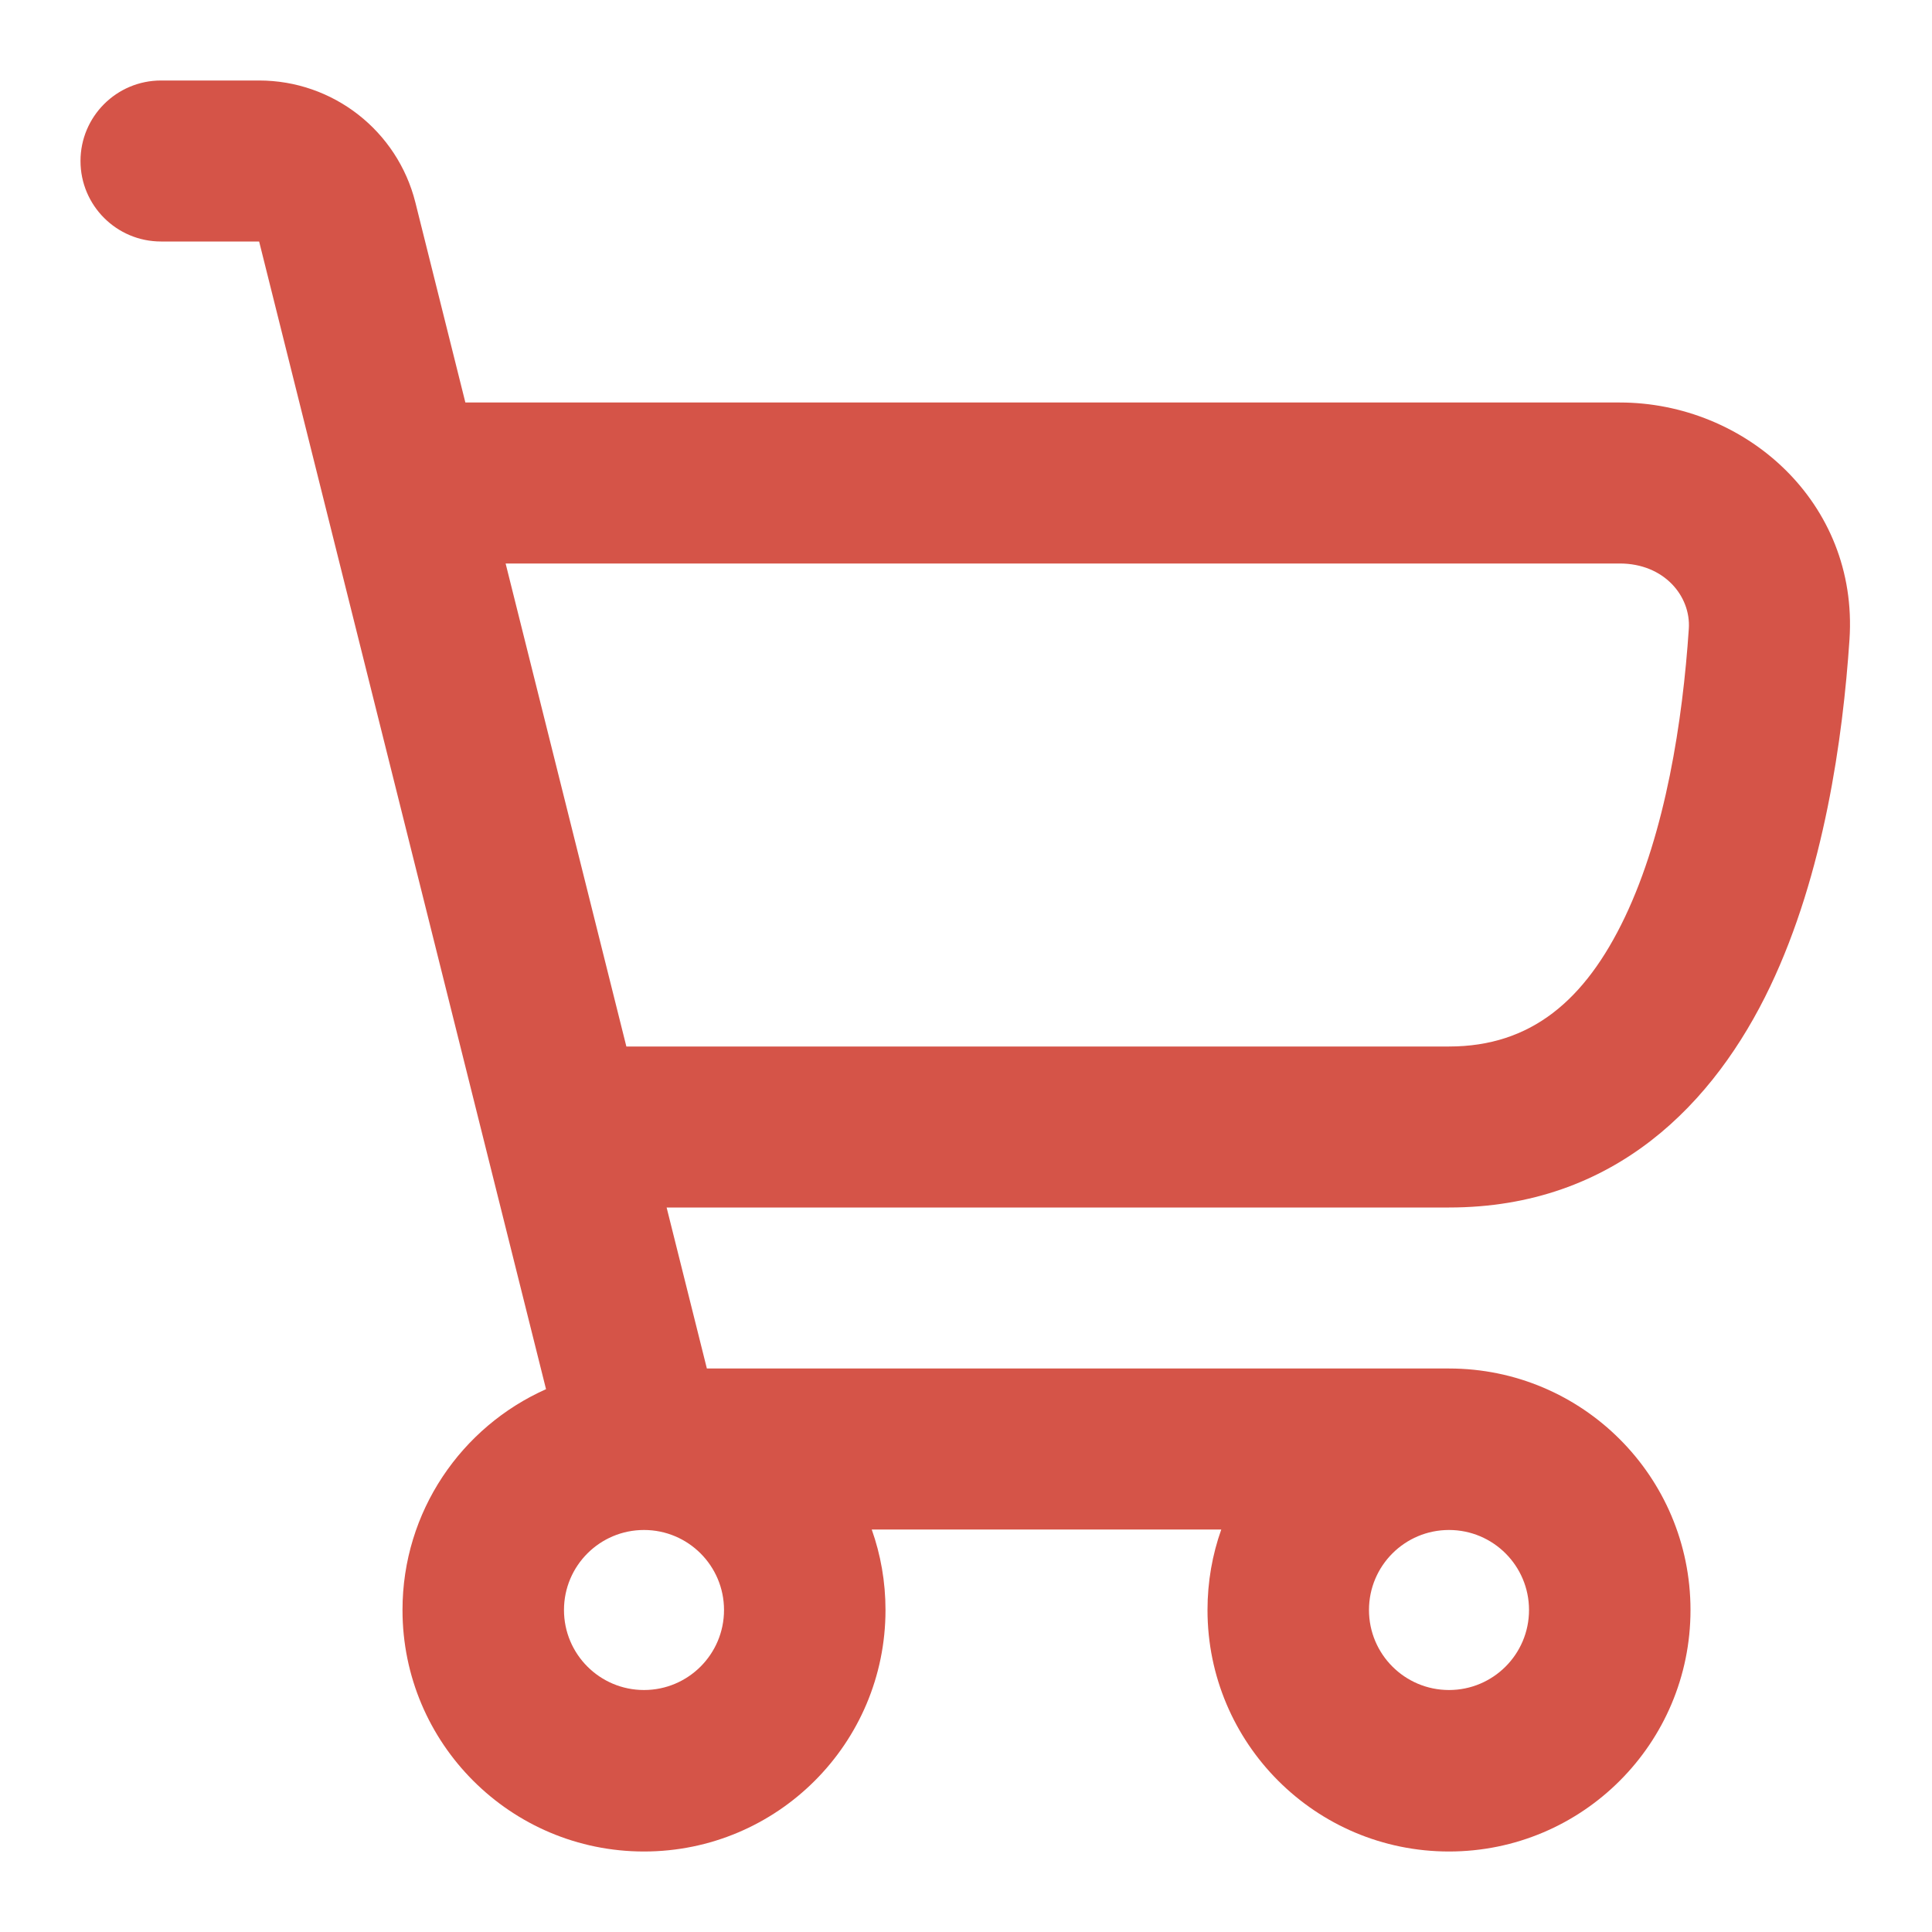
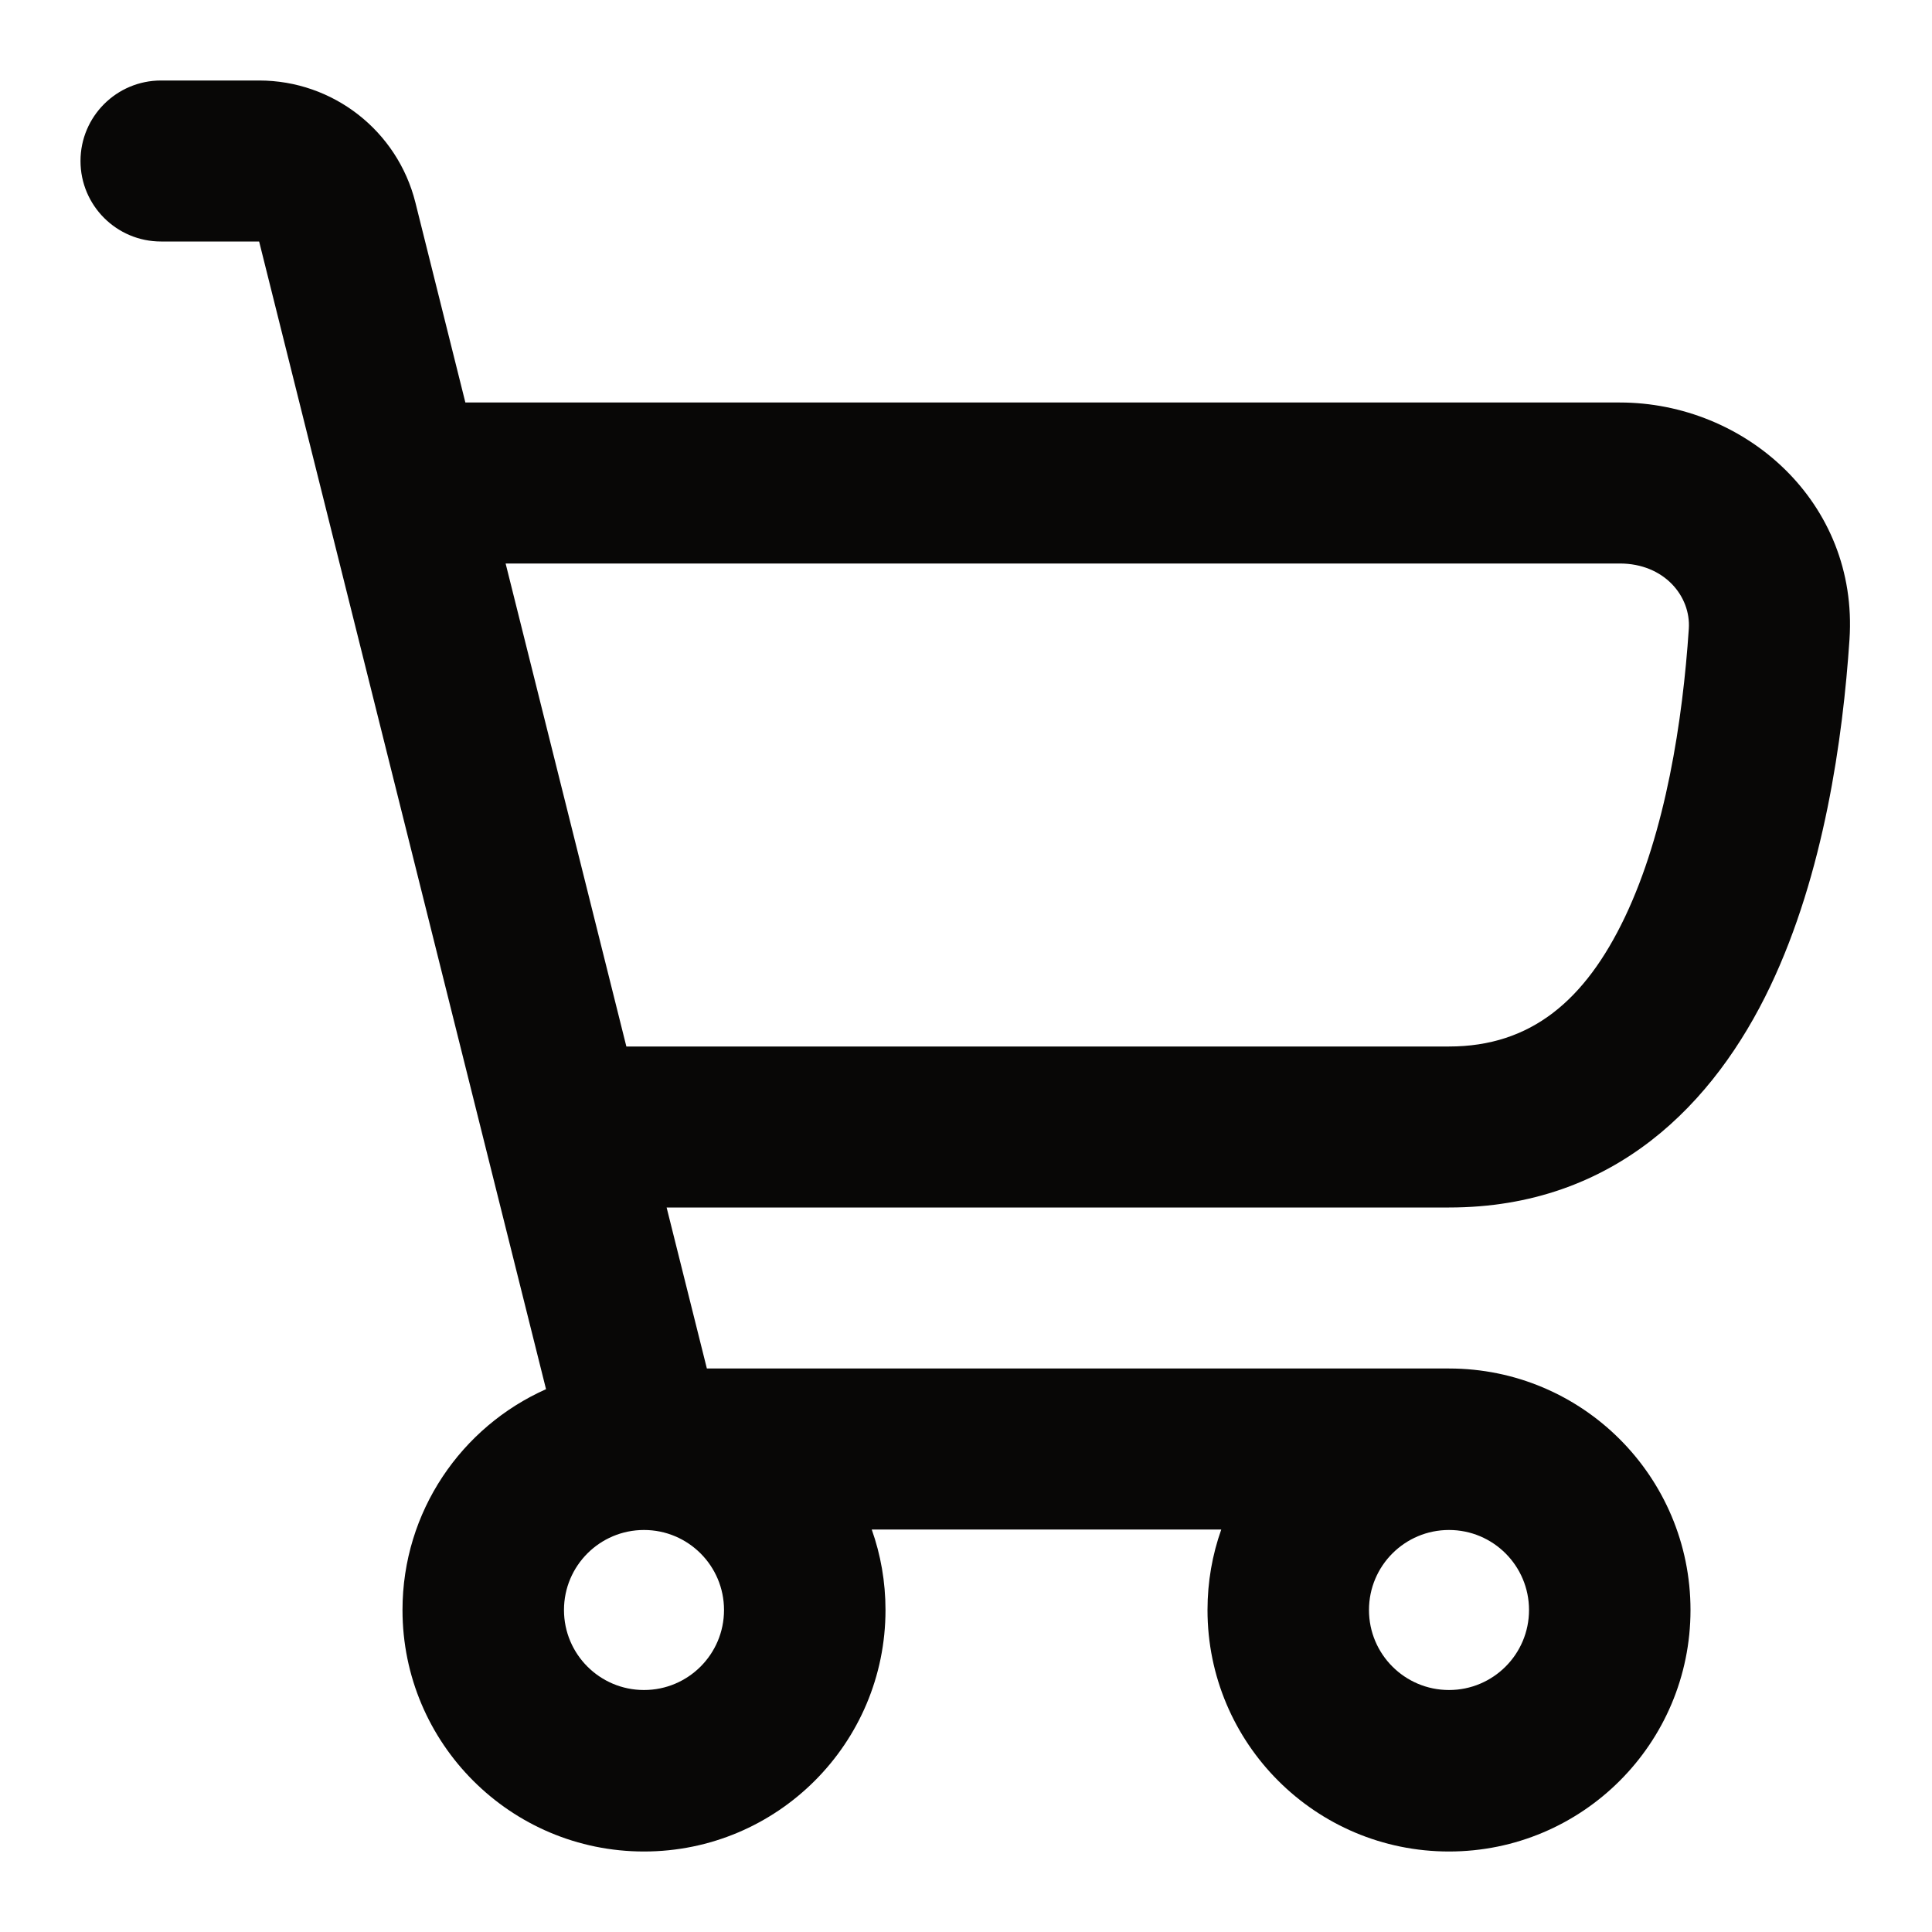
<svg xmlns="http://www.w3.org/2000/svg" width="800px" height="800px" viewBox="0 0 24 24" fill="none">
-   <path fill-rule="evenodd" clip-rule="evenodd" d="M2 1C1.448 1 1 1.448 1 2C1 2.552 1.448 3 2 3H3.219L6.783 17.257C5.733 17.724 5 18.776 5 20C5 21.657 6.343 23 8 23C9.657 23 11 21.657 11 20C11 19.649 10.94 19.313 10.829 19H15.171C15.06 19.313 15 19.649 15 20C15 21.657 16.343 23 18 23C19.657 23 21 21.657 21 20C21 18.343 19.657 17 18 17H8.781L8.281 15H18C20.064 15 21.302 13.696 21.989 12.256C22.66 10.849 22.893 9.167 22.975 7.944C23.088 6.24 21.68 5 20.121 5H5.781L5.16 2.515C4.937 1.625 4.137 1 3.219 1H2ZM18 13H7.781L6.281 7H20.121C20.674 7 21.006 7.407 20.979 7.811C20.903 8.952 20.691 10.332 20.184 11.395C19.692 12.425 19.02 13 18 13ZM18 20.994C17.451 20.994 17.006 20.549 17.006 20C17.006 19.451 17.451 19.006 18 19.006C18.549 19.006 18.994 19.451 18.994 20C18.994 20.549 18.549 20.994 18 20.994ZM7.006 20C7.006 20.549 7.451 20.994 8 20.994C8.549 20.994 8.994 20.549 8.994 20C8.994 19.451 8.549 19.006 8 19.006C7.451 19.006 7.006 19.451 7.006 20Z" fill="#d55448" />
+   <path fill-rule="evenodd" clip-rule="evenodd" d="M2 1C1.448 1 1 1.448 1 2C1 2.552 1.448 3 2 3H3.219L6.783 17.257C5.733 17.724 5 18.776 5 20C5 21.657 6.343 23 8 23C9.657 23 11 21.657 11 20C11 19.649 10.94 19.313 10.829 19H15.171C15.06 19.313 15 19.649 15 20C15 21.657 16.343 23 18 23C19.657 23 21 21.657 21 20C21 18.343 19.657 17 18 17H8.781L8.281 15H18C20.064 15 21.302 13.696 21.989 12.256C22.66 10.849 22.893 9.167 22.975 7.944C23.088 6.24 21.68 5 20.121 5H5.781L5.16 2.515C4.937 1.625 4.137 1 3.219 1H2ZM18 13H7.781L6.281 7H20.121C20.674 7 21.006 7.407 20.979 7.811C20.903 8.952 20.691 10.332 20.184 11.395C19.692 12.425 19.02 13 18 13ZM18 20.994C17.451 20.994 17.006 20.549 17.006 20C17.006 19.451 17.451 19.006 18 19.006C18.549 19.006 18.994 19.451 18.994 20C18.994 20.549 18.549 20.994 18 20.994ZM7.006 20C7.006 20.549 7.451 20.994 8 20.994C8.549 20.994 8.994 20.549 8.994 20C8.994 19.451 8.549 19.006 8 19.006C7.451 19.006 7.006 19.451 7.006 20Z" fill="#080706" />
</svg>
